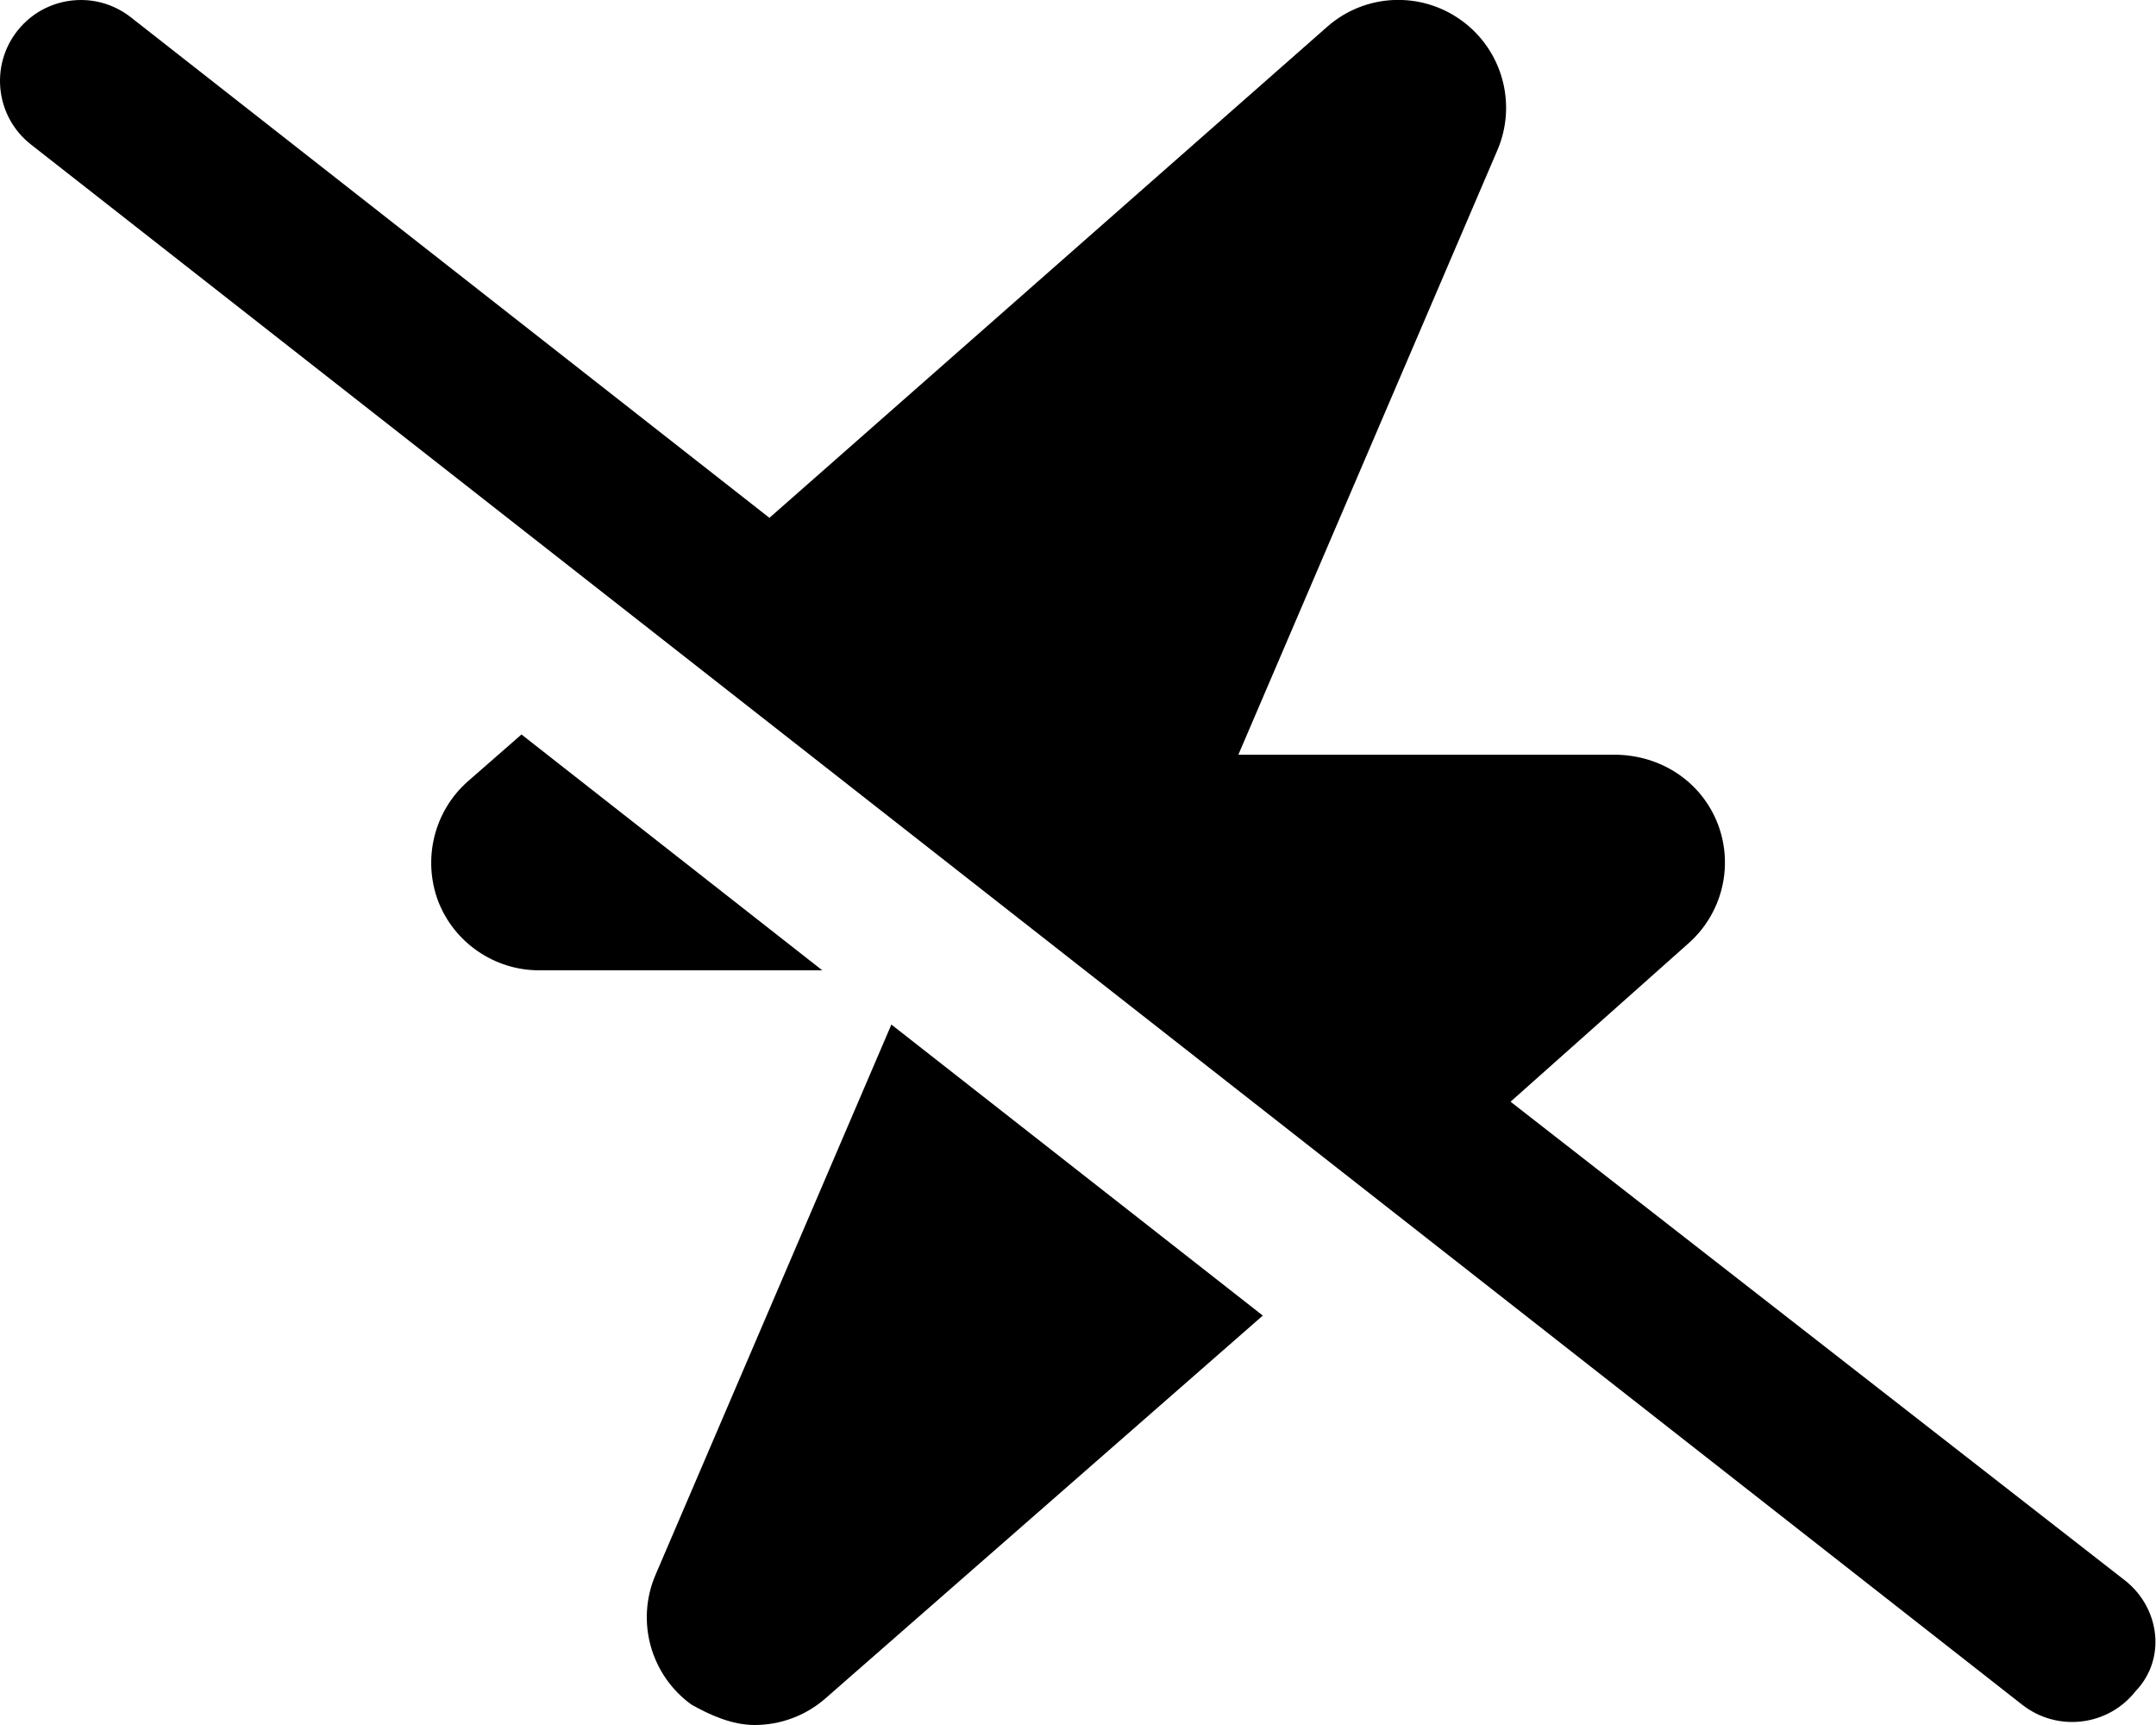
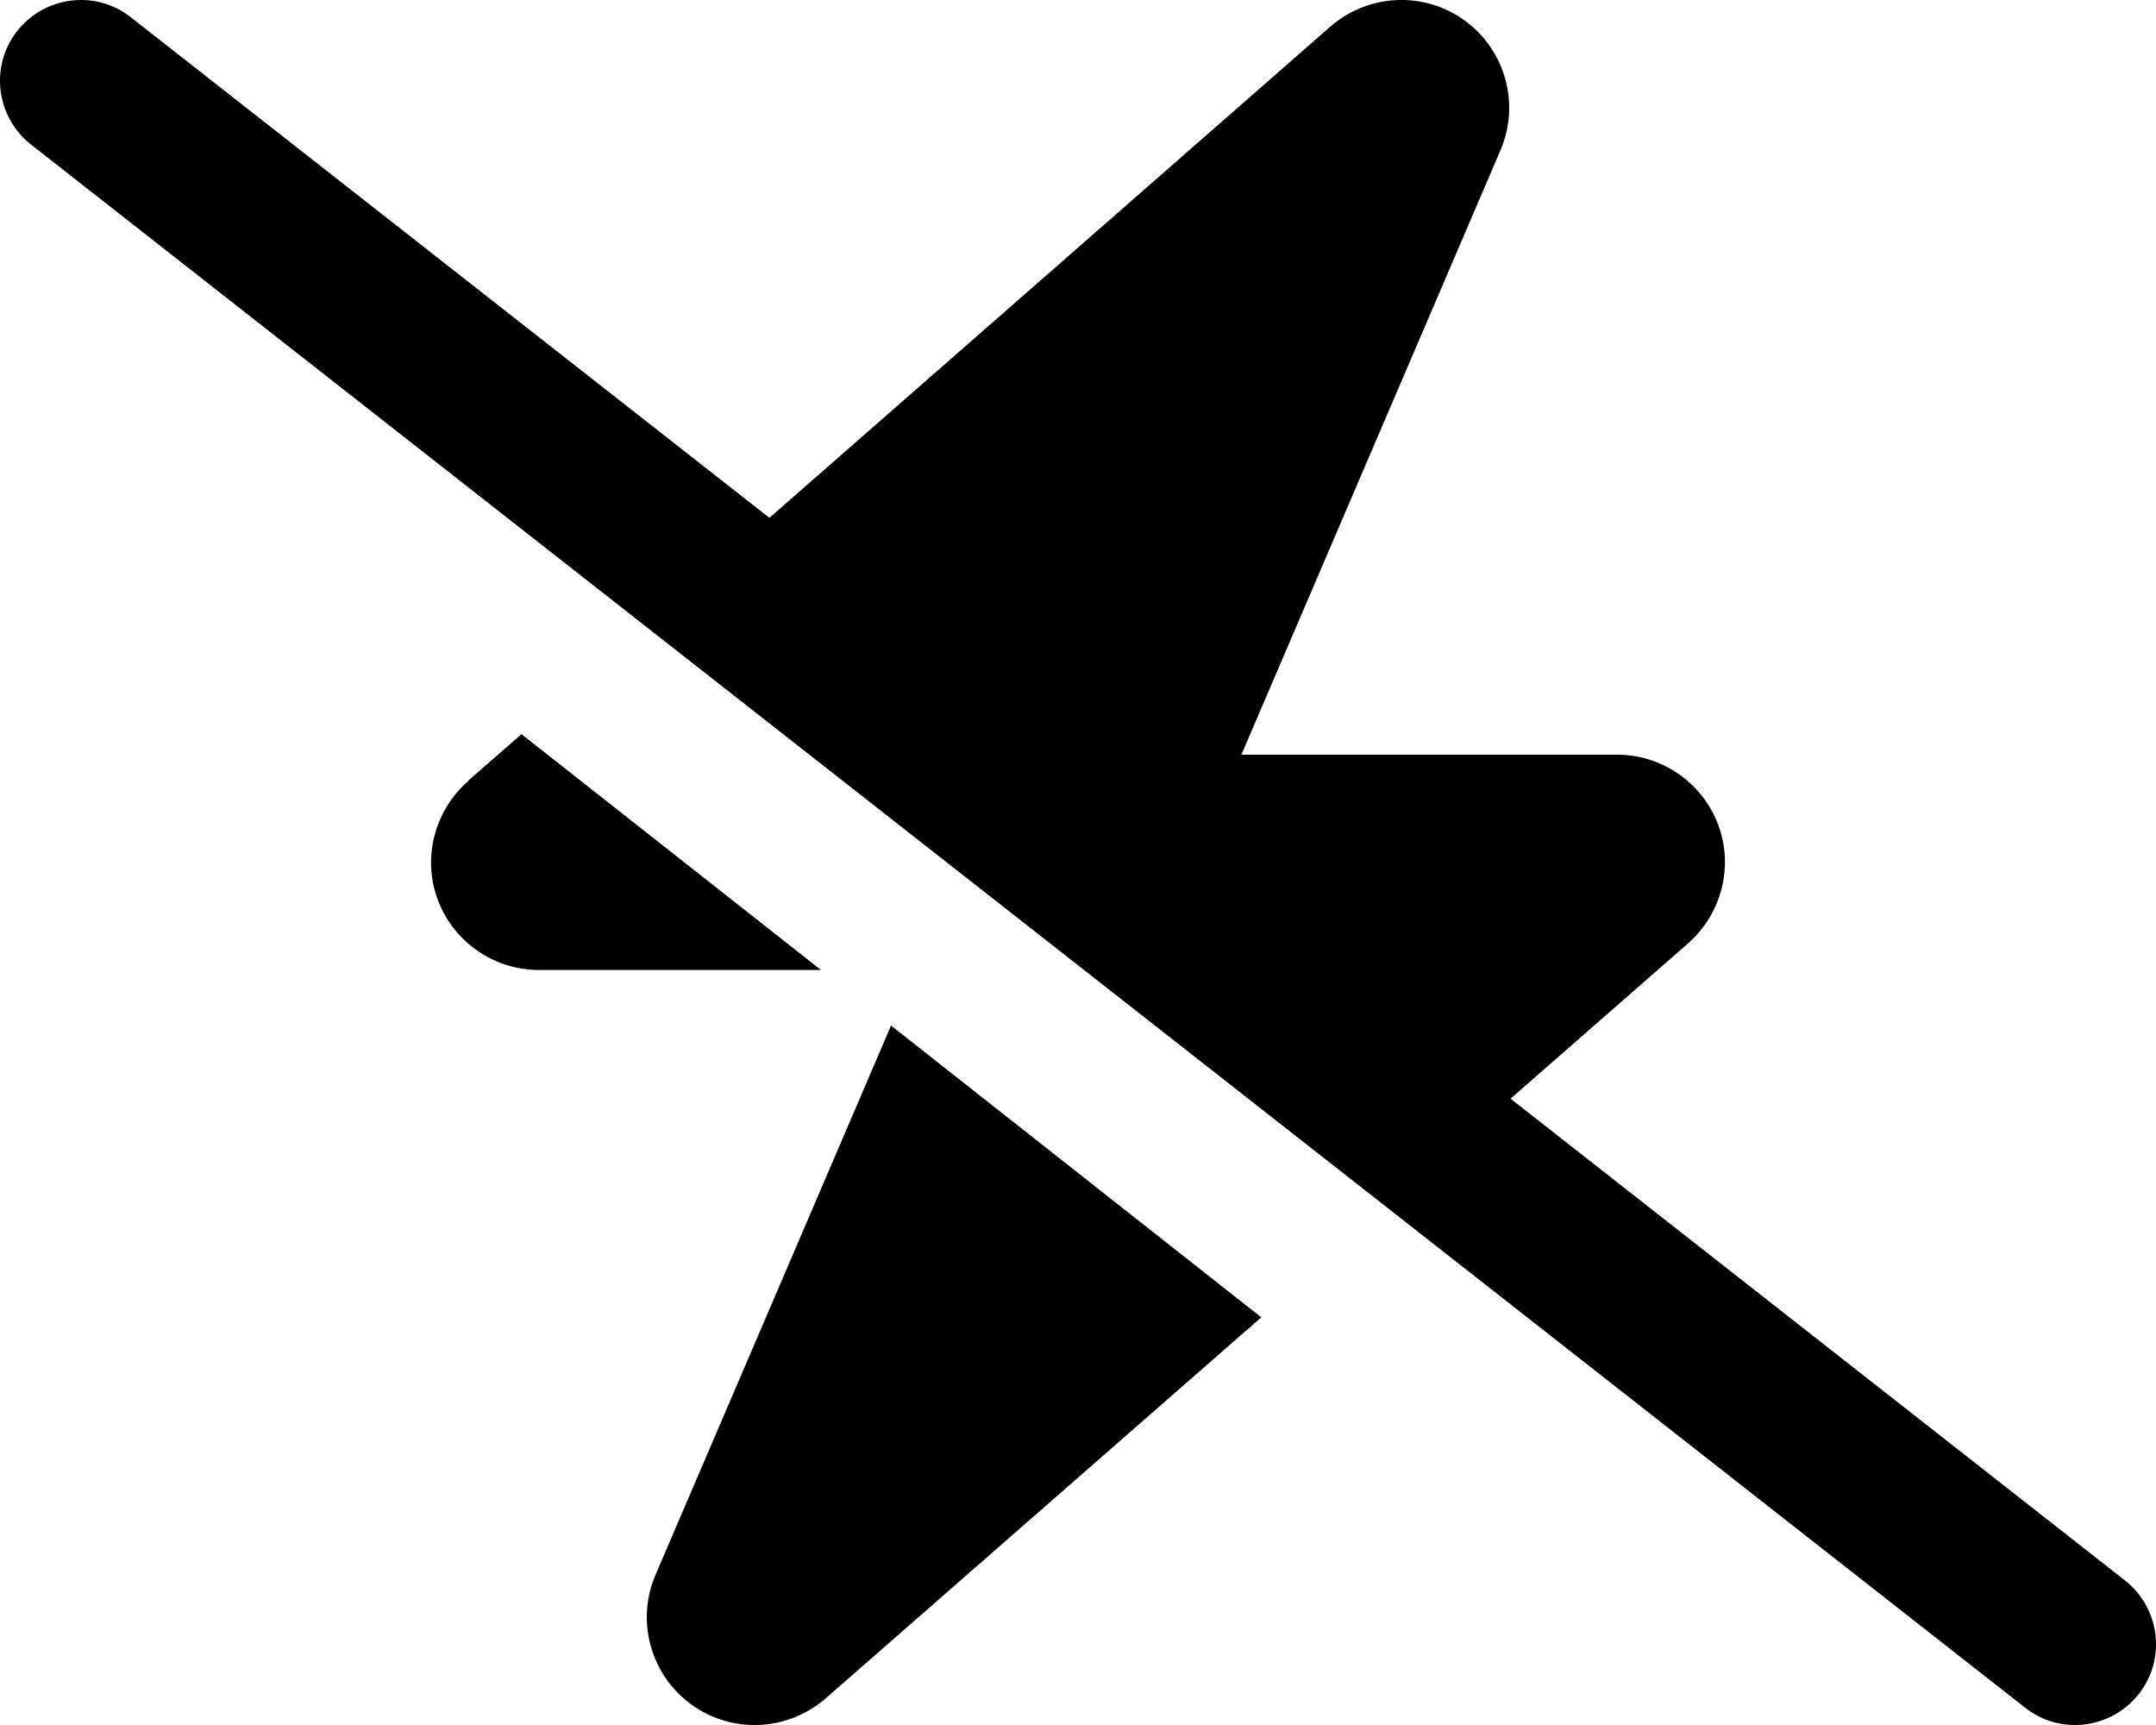
<svg xmlns="http://www.w3.org/2000/svg" viewBox="0 0 640 512">
-   <path d="M630.8 469.1l-182.4-142.1L501.1 280.1c10.03-8.781 13.59-22.86 8.904-35.33C505.3 232.3 493.3 224 479.1 224l-111.5 .008l76.88-179.4c5.906-13.73 1.5-29.72-10.59-38.5c-12.06-8.781-28.62-8.091-39.87 1.799L228.4 153.7L38.81 5.109C34.41 1.672 29.19 0 24.03 0C16.91 0 9.846 3.156 5.127 9.188C-3.061 19.62-1.248 34.72 9.189 42.89l591.1 463.1c10.5 8.203 25.56 6.328 33.69-4.078C643.1 492.4 641.2 477.3 630.8 469.1zM194.6 467.4c-5.906 13.73-1.5 29.72 10.59 38.5C210.8 509.1 217.4 512 224 512c7.531 0 15.06-2.656 21.06-7.922l129.8-113.6L264.6 304.1L194.6 467.4zM154.8 218L138.9 231.9C128.9 240.7 125.4 254.8 130 267.3C134.7 279.7 146.7 288 160 288l84.1 .006L154.8 218z" />
+   <path d="M38.8 5.1C28.4-3.1 13.3-1.2 5.1 9.2S-1.2 34.7 9.2 42.9l592 464c10.4 8.2 25.5 6.3 33.7-4.1s6.3-25.5-4.1-33.7l-182.4-143 52.7-46.1c10-8.8 13.6-22.9 8.9-35.3s-16.6-20.7-30-20.7H368.5L445.4 44.6c5.9-13.7 1.5-29.7-10.6-38.5s-28.6-8-39.9 1.8L228.4 153.7 38.8 5.1zM138.9 231.9c-10 8.8-13.6 22.9-8.9 35.3s16.6 20.7 30 20.7h83.7l-88.9-70-15.9 13.9zm55.7 235.5c-5.9 13.7-1.5 29.7 10.6 38.5s28.6 8 39.9-1.8L374.4 391 264.5 304.4l-69.9 163z" />
</svg>
